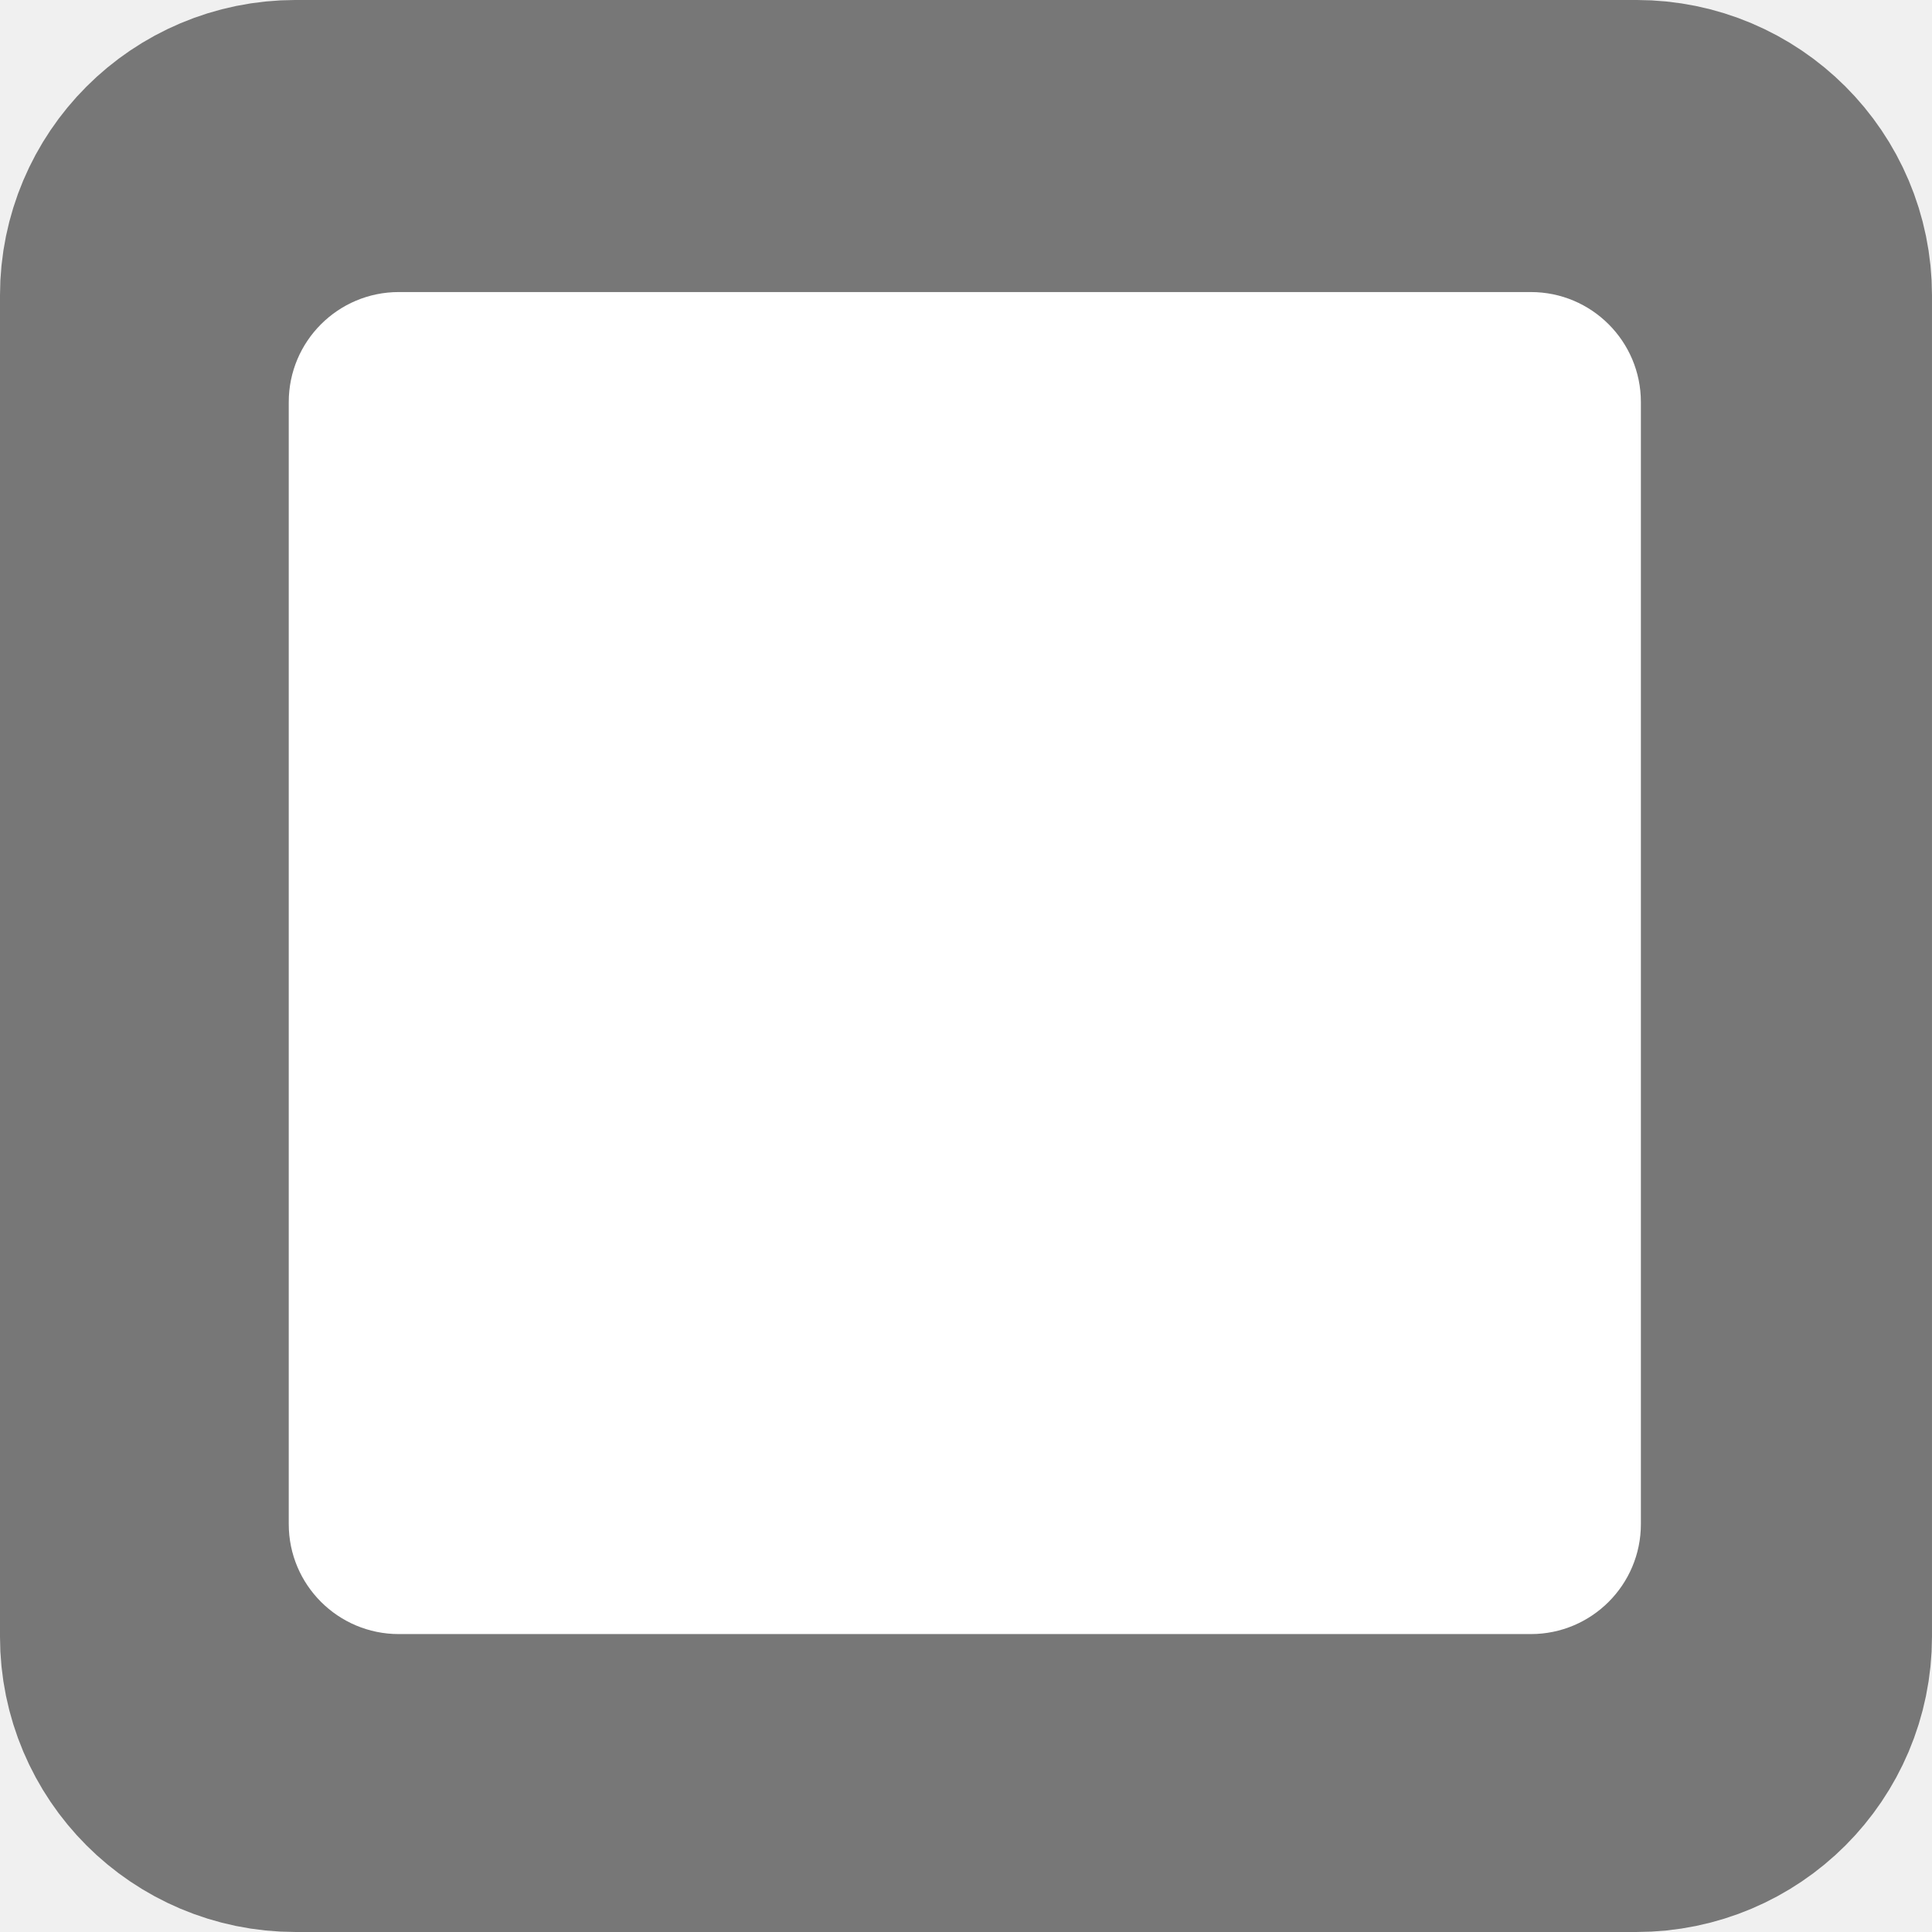
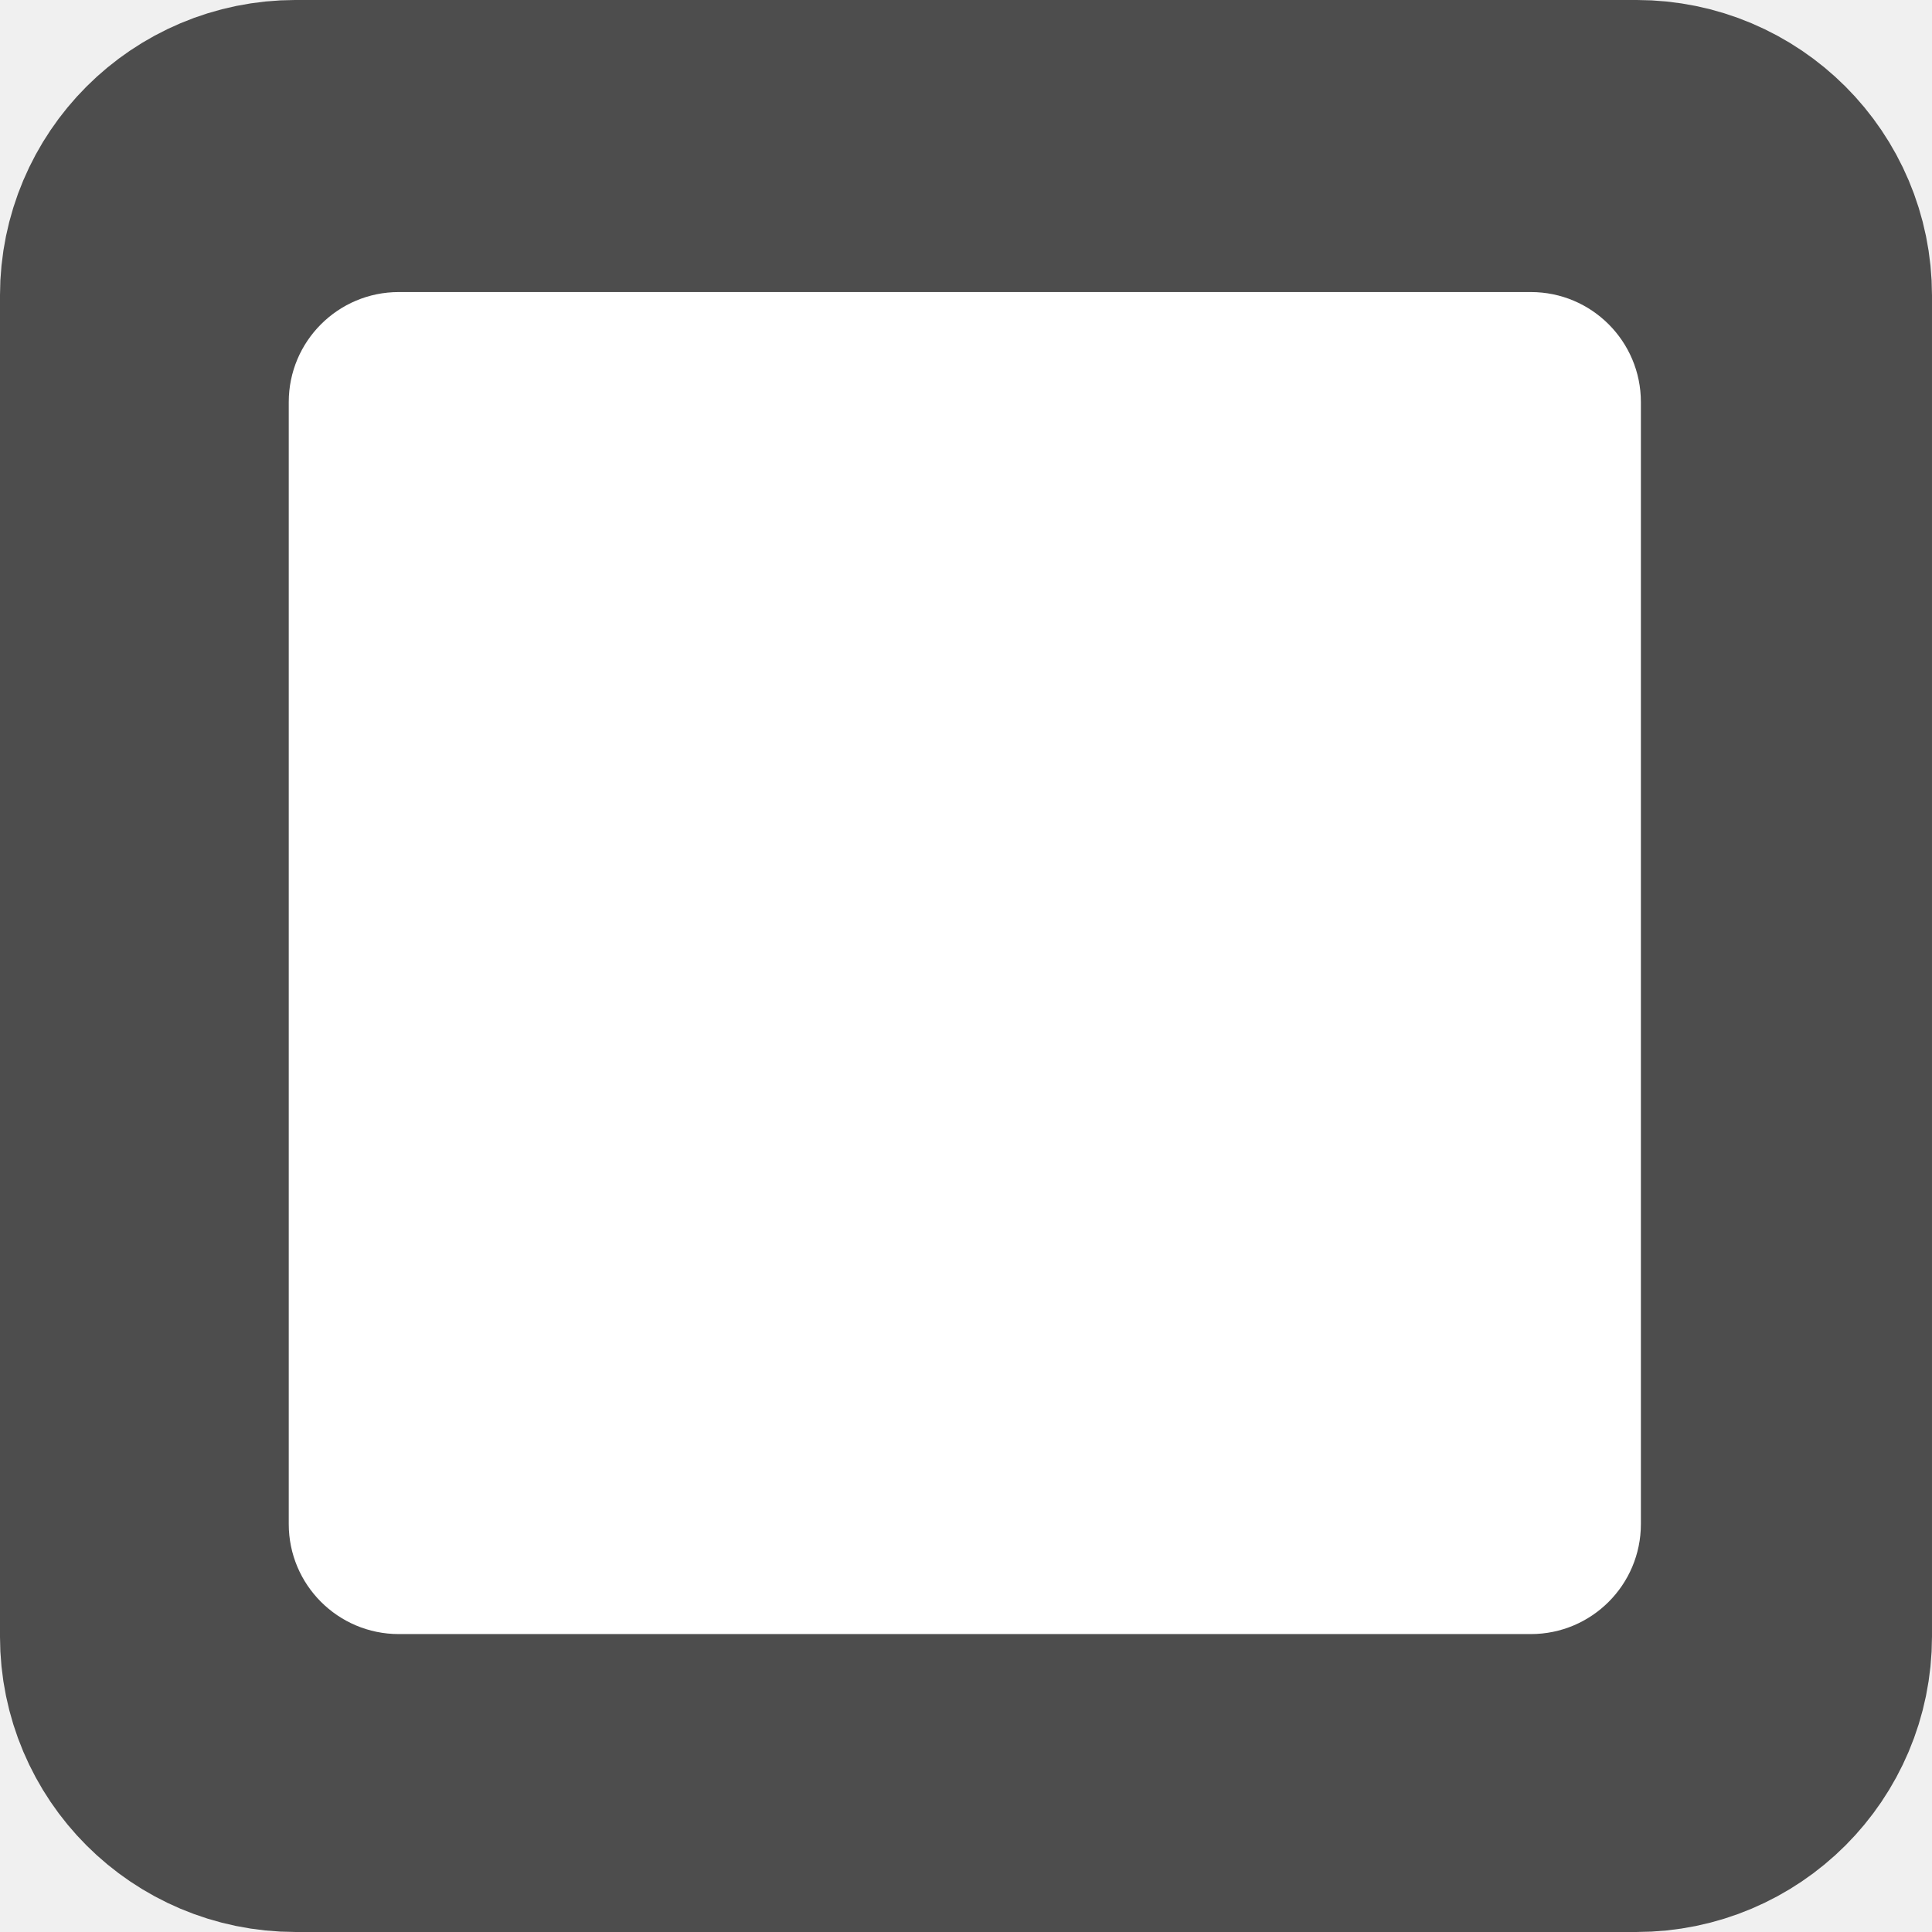
<svg xmlns="http://www.w3.org/2000/svg" width="59.927" height="59.927" viewBox="0 0 15.856 15.856" version="1.1" id="svg38877" xml:space="preserve">
  <defs id="defs38874" />
  <g id="layer1" transform="translate(-715.4012,-741.7651)">
    <g id="g156065" transform="translate(-7114.406,-1229.907)">
-       <rect style="fill:none;fill-opacity:1;stroke:#777777;stroke-width:2.69;stroke-linecap:round;stroke-dasharray:none;stroke-opacity:1;paint-order:fill markers stroke;stop-color:#000000" id="rect156061" width="13.166" height="13.166" x="7831.152" y="1973.017" rx="1.08" ry="1.08" />
+       <rect style="fill:none;fill-opacity:1;stroke:#4d4d4d;stroke-width:2.69;stroke-linecap:round;stroke-dasharray:none;stroke-opacity:1;paint-order:fill markers stroke;stop-color:#000000" id="rect156061" width="13.166" height="13.166" x="7831.152" y="1973.017" rx="1.08" ry="1.08" />
      <rect style="fill:#ffffff;fill-opacity:1;stroke:none;stroke-width:2.25;stroke-linecap:round;stroke-linejoin:miter;stroke-dasharray:none;stroke-opacity:1;paint-order:fill markers stroke;stop-color:#000000" id="rect156063" width="11.097" height="11.014" x="7832.177" y="1974.069" rx="0.903" ry="0.903" />
    </g>
  </g>
</svg>
